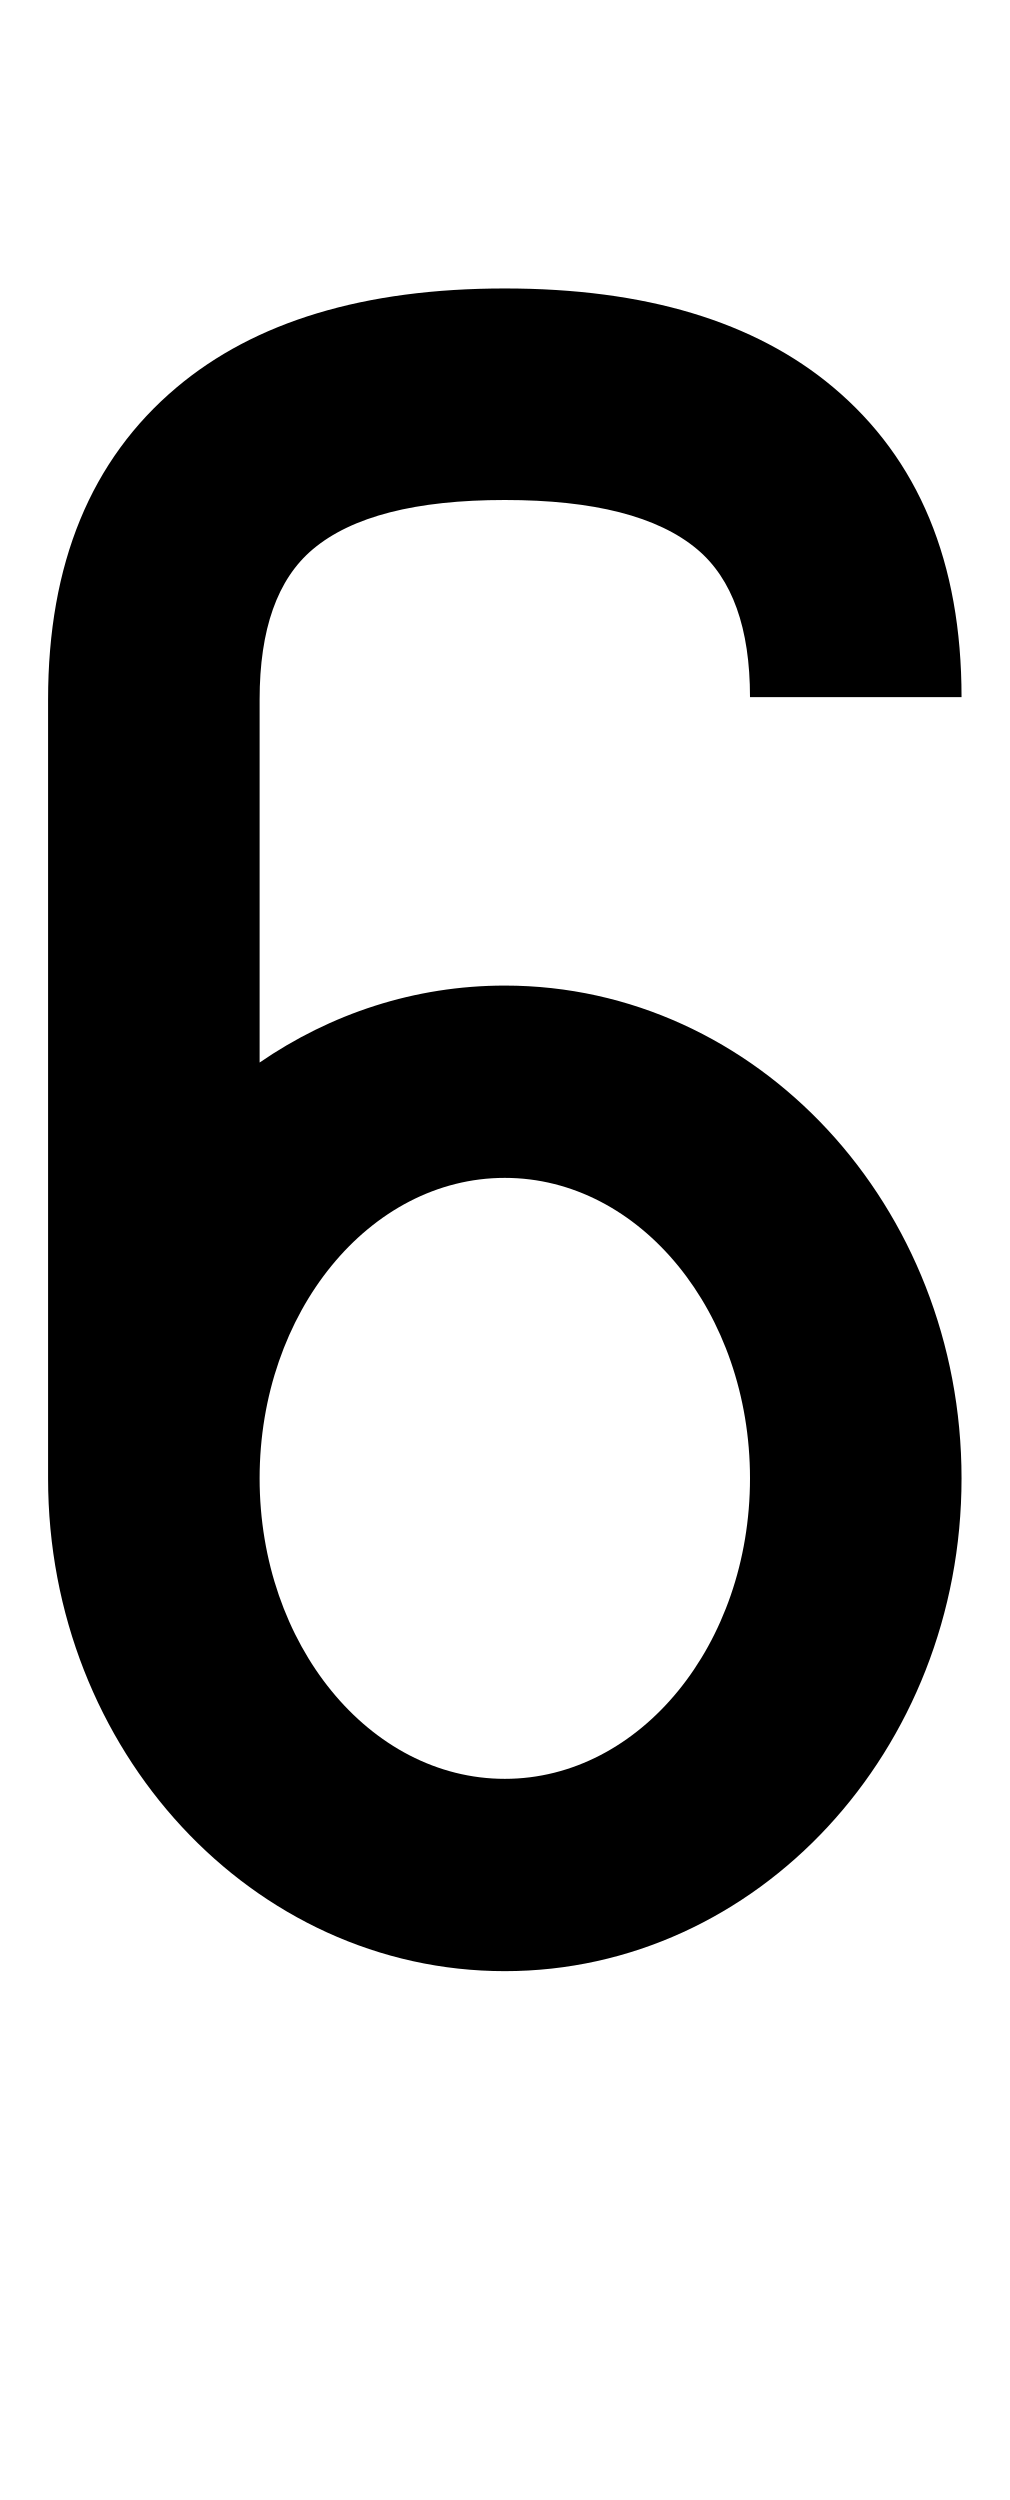
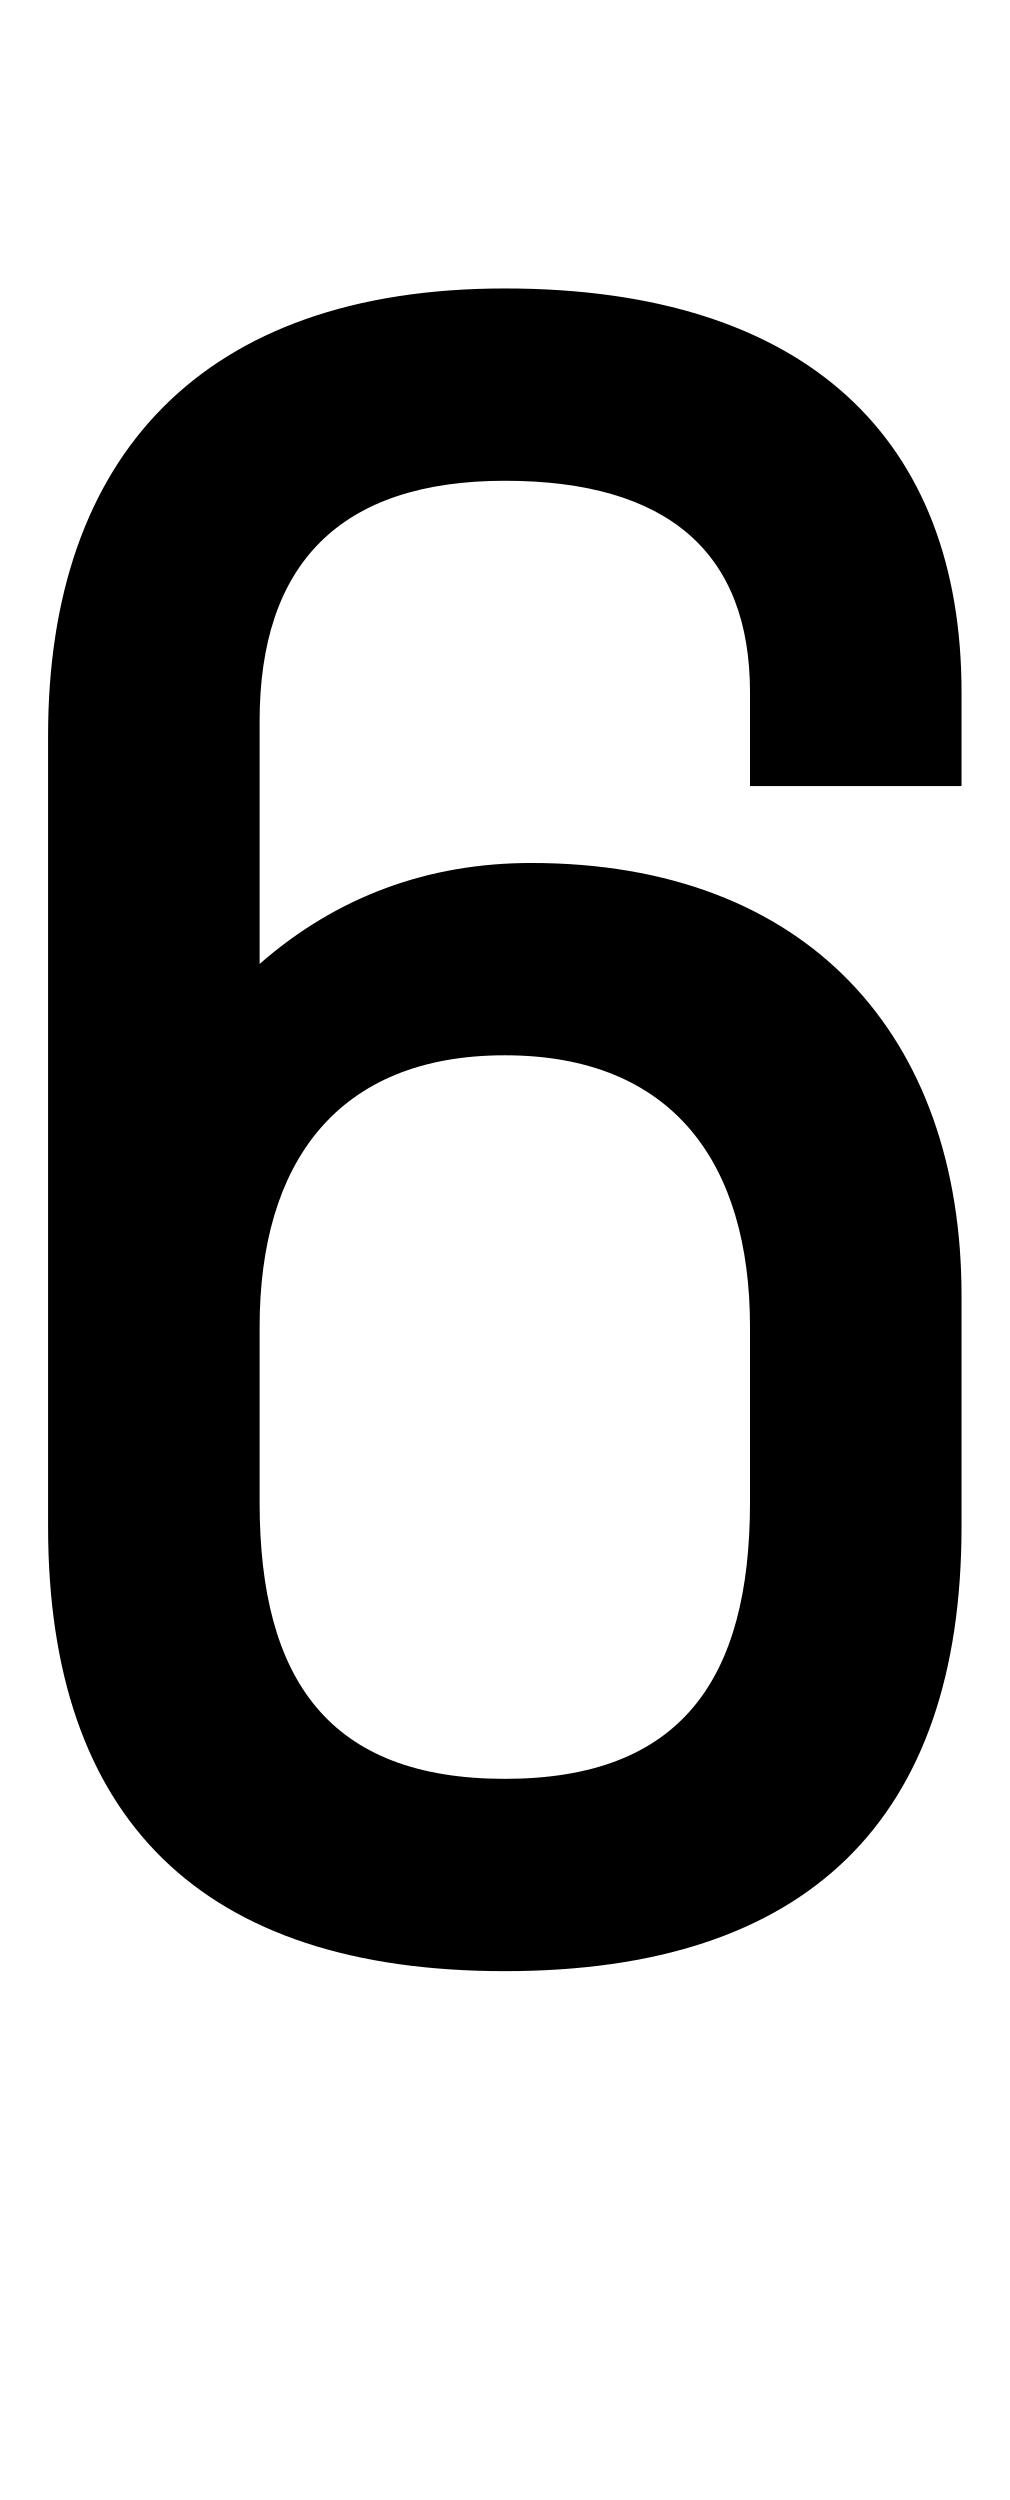
<svg xmlns="http://www.w3.org/2000/svg" viewBox="-20 -820 420.000 1040">
-   <path transform="scale(1,-1)" d="M380 205C380 318.218 294.934 410 190 410C152.463 410 117.468 398.255 88 377.986V529Q88 572.836 110.118 591.491Q134.434 612 190 612Q245.568 612 269.981 591.532Q292 573.072 292 530H380Q380 614.13 326.519 658.968Q277.577 700 190 700Q102.278 700 53.382 658.759Q0 613.735 0 529V205C0 91.782 85.066 0 190 0C294.934 0 380 91.782 380 205ZM292 205C292 135.964 246.333 80 190 80C133.667 80 88 135.964 88 205C88 274.036 133.667 330 190 330C246.333 330 292 274.036 292 205Z" />
+   <path transform="scale(1,-1)" d="M190 700C64 700 0 630 0 514V185C0 63 64 0 190 0C316 0 380 63 380 185V281C380 389 316 461 201 461C158 461 120 447 88 419V520C88 585 121 620 190 620C258 620 292 590 292 532V493H380V532C380 637 316 700 190 700ZM190 381C260 381 292 336 292 268V195C292 121 263 80 190 80C117 80 88 121 88 195V268C88 336 120 381 190 381Z" />
</svg>
